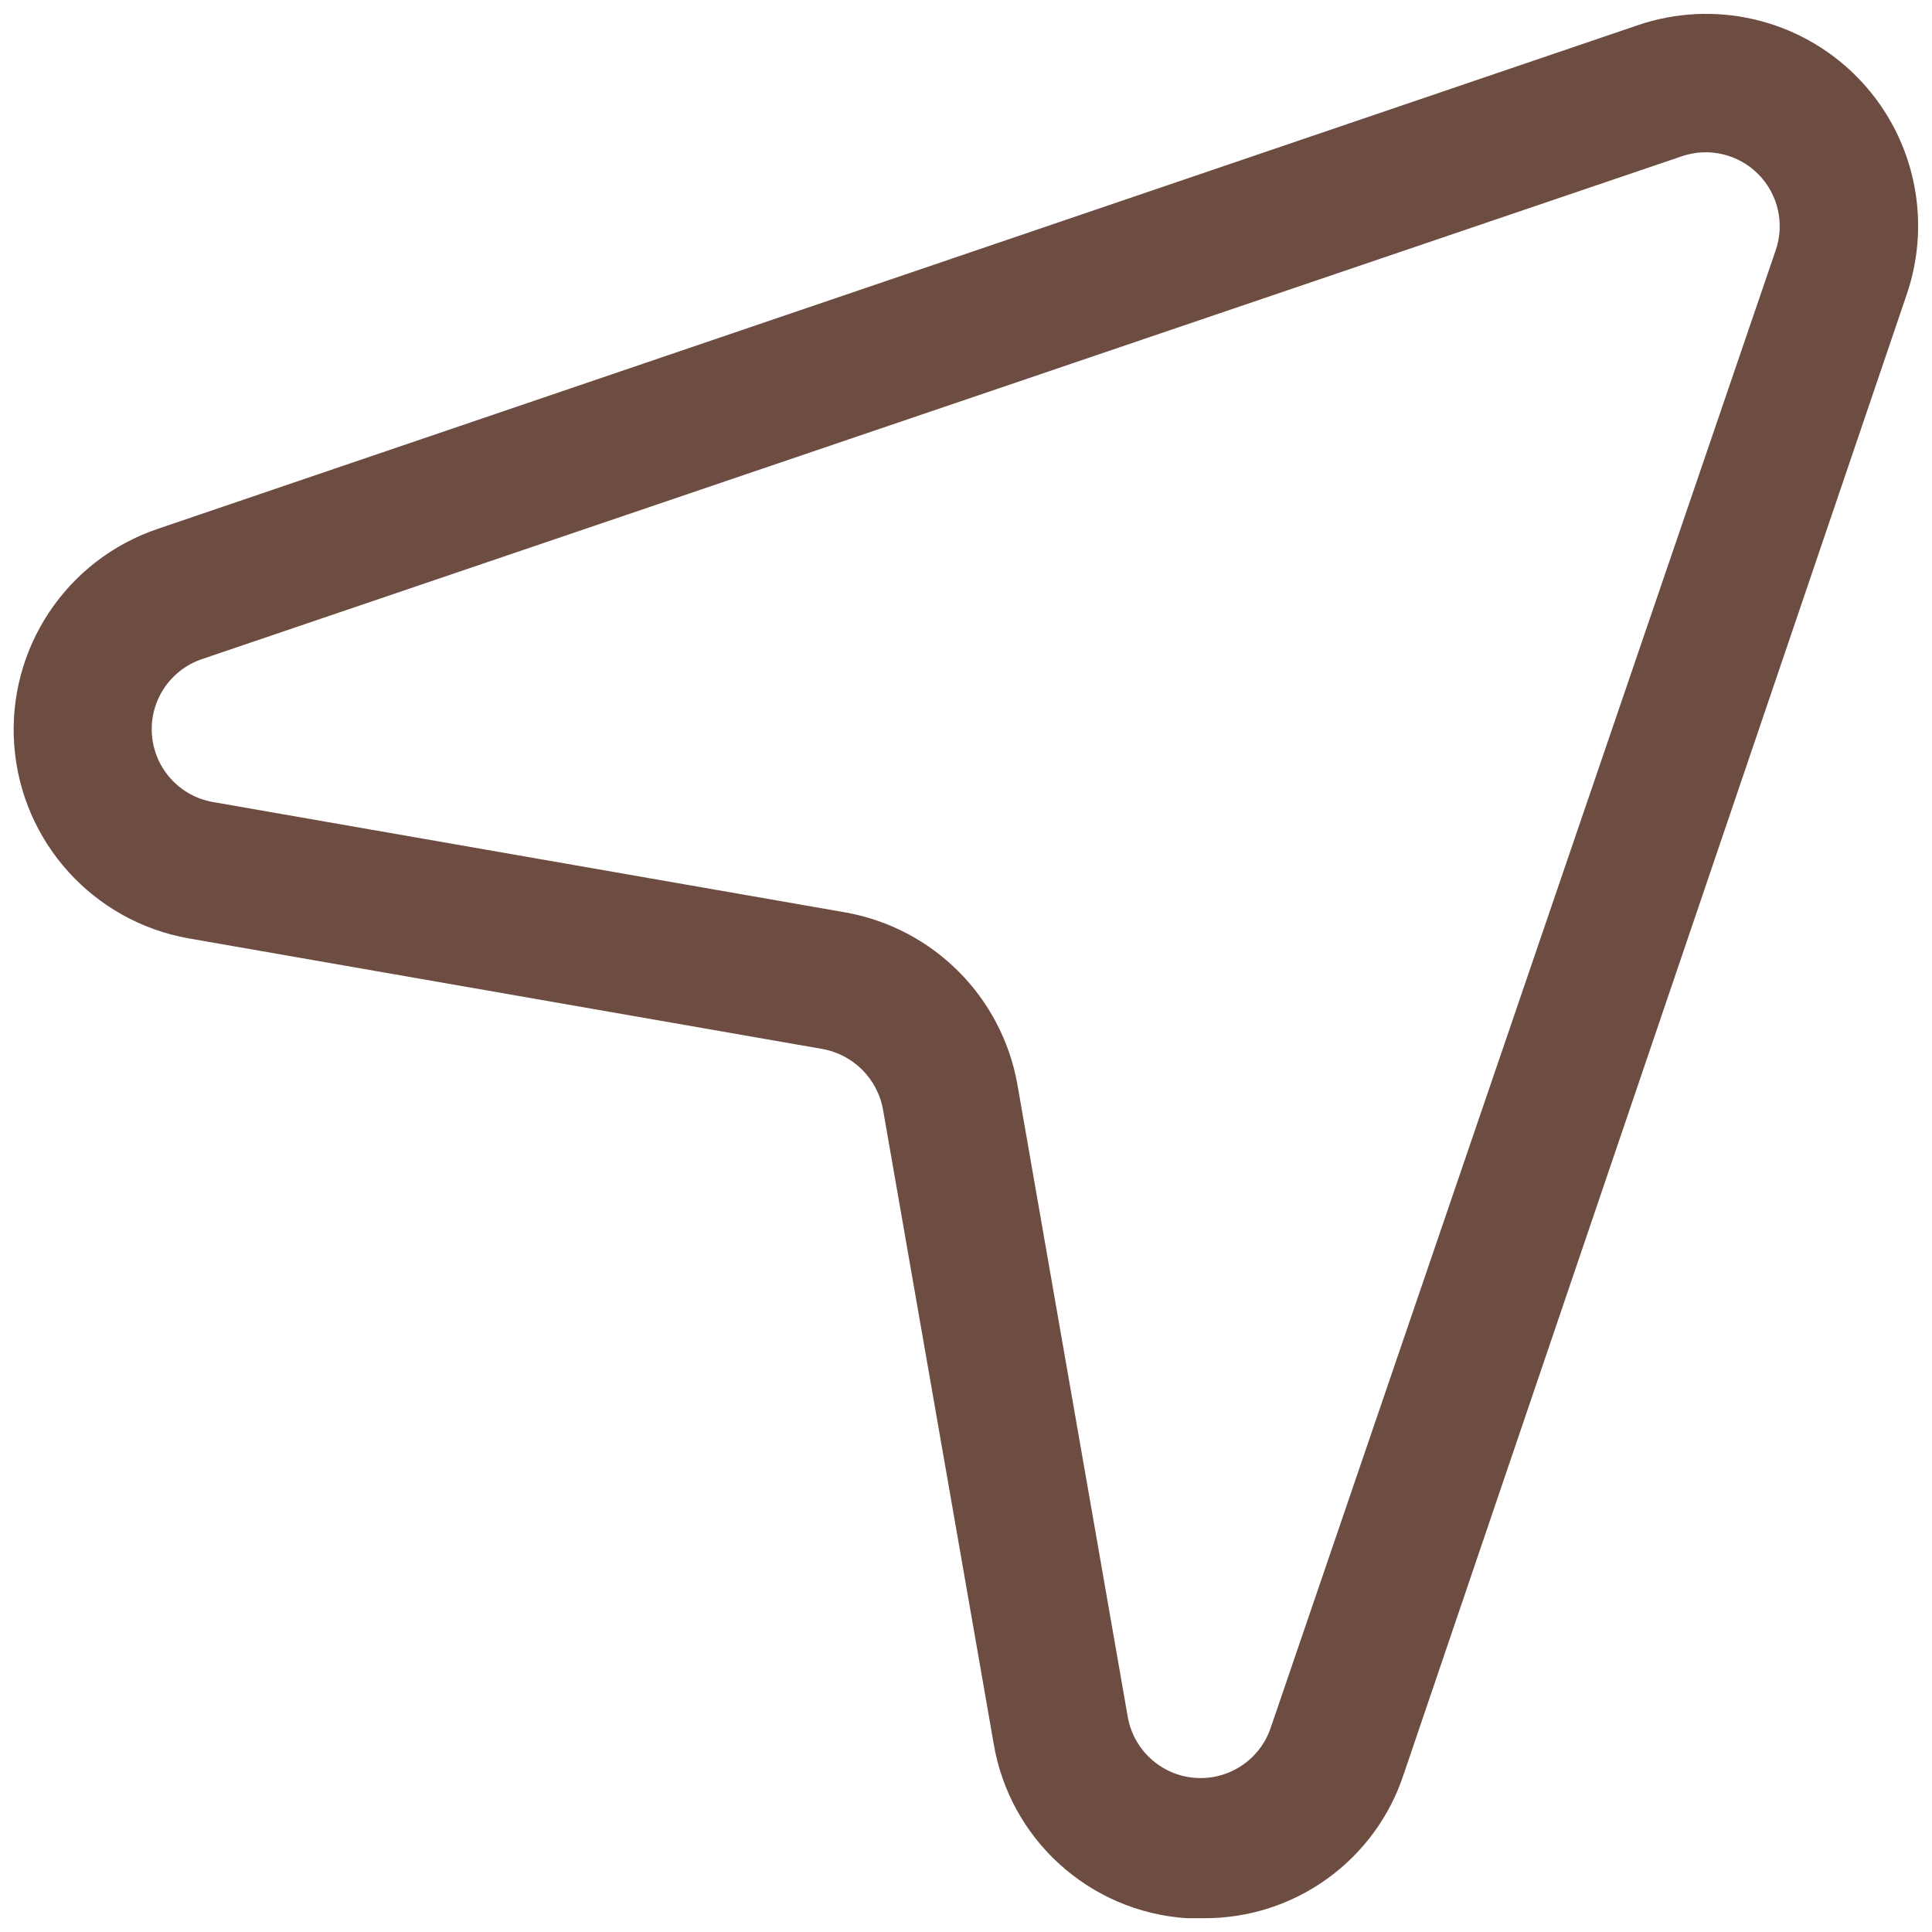
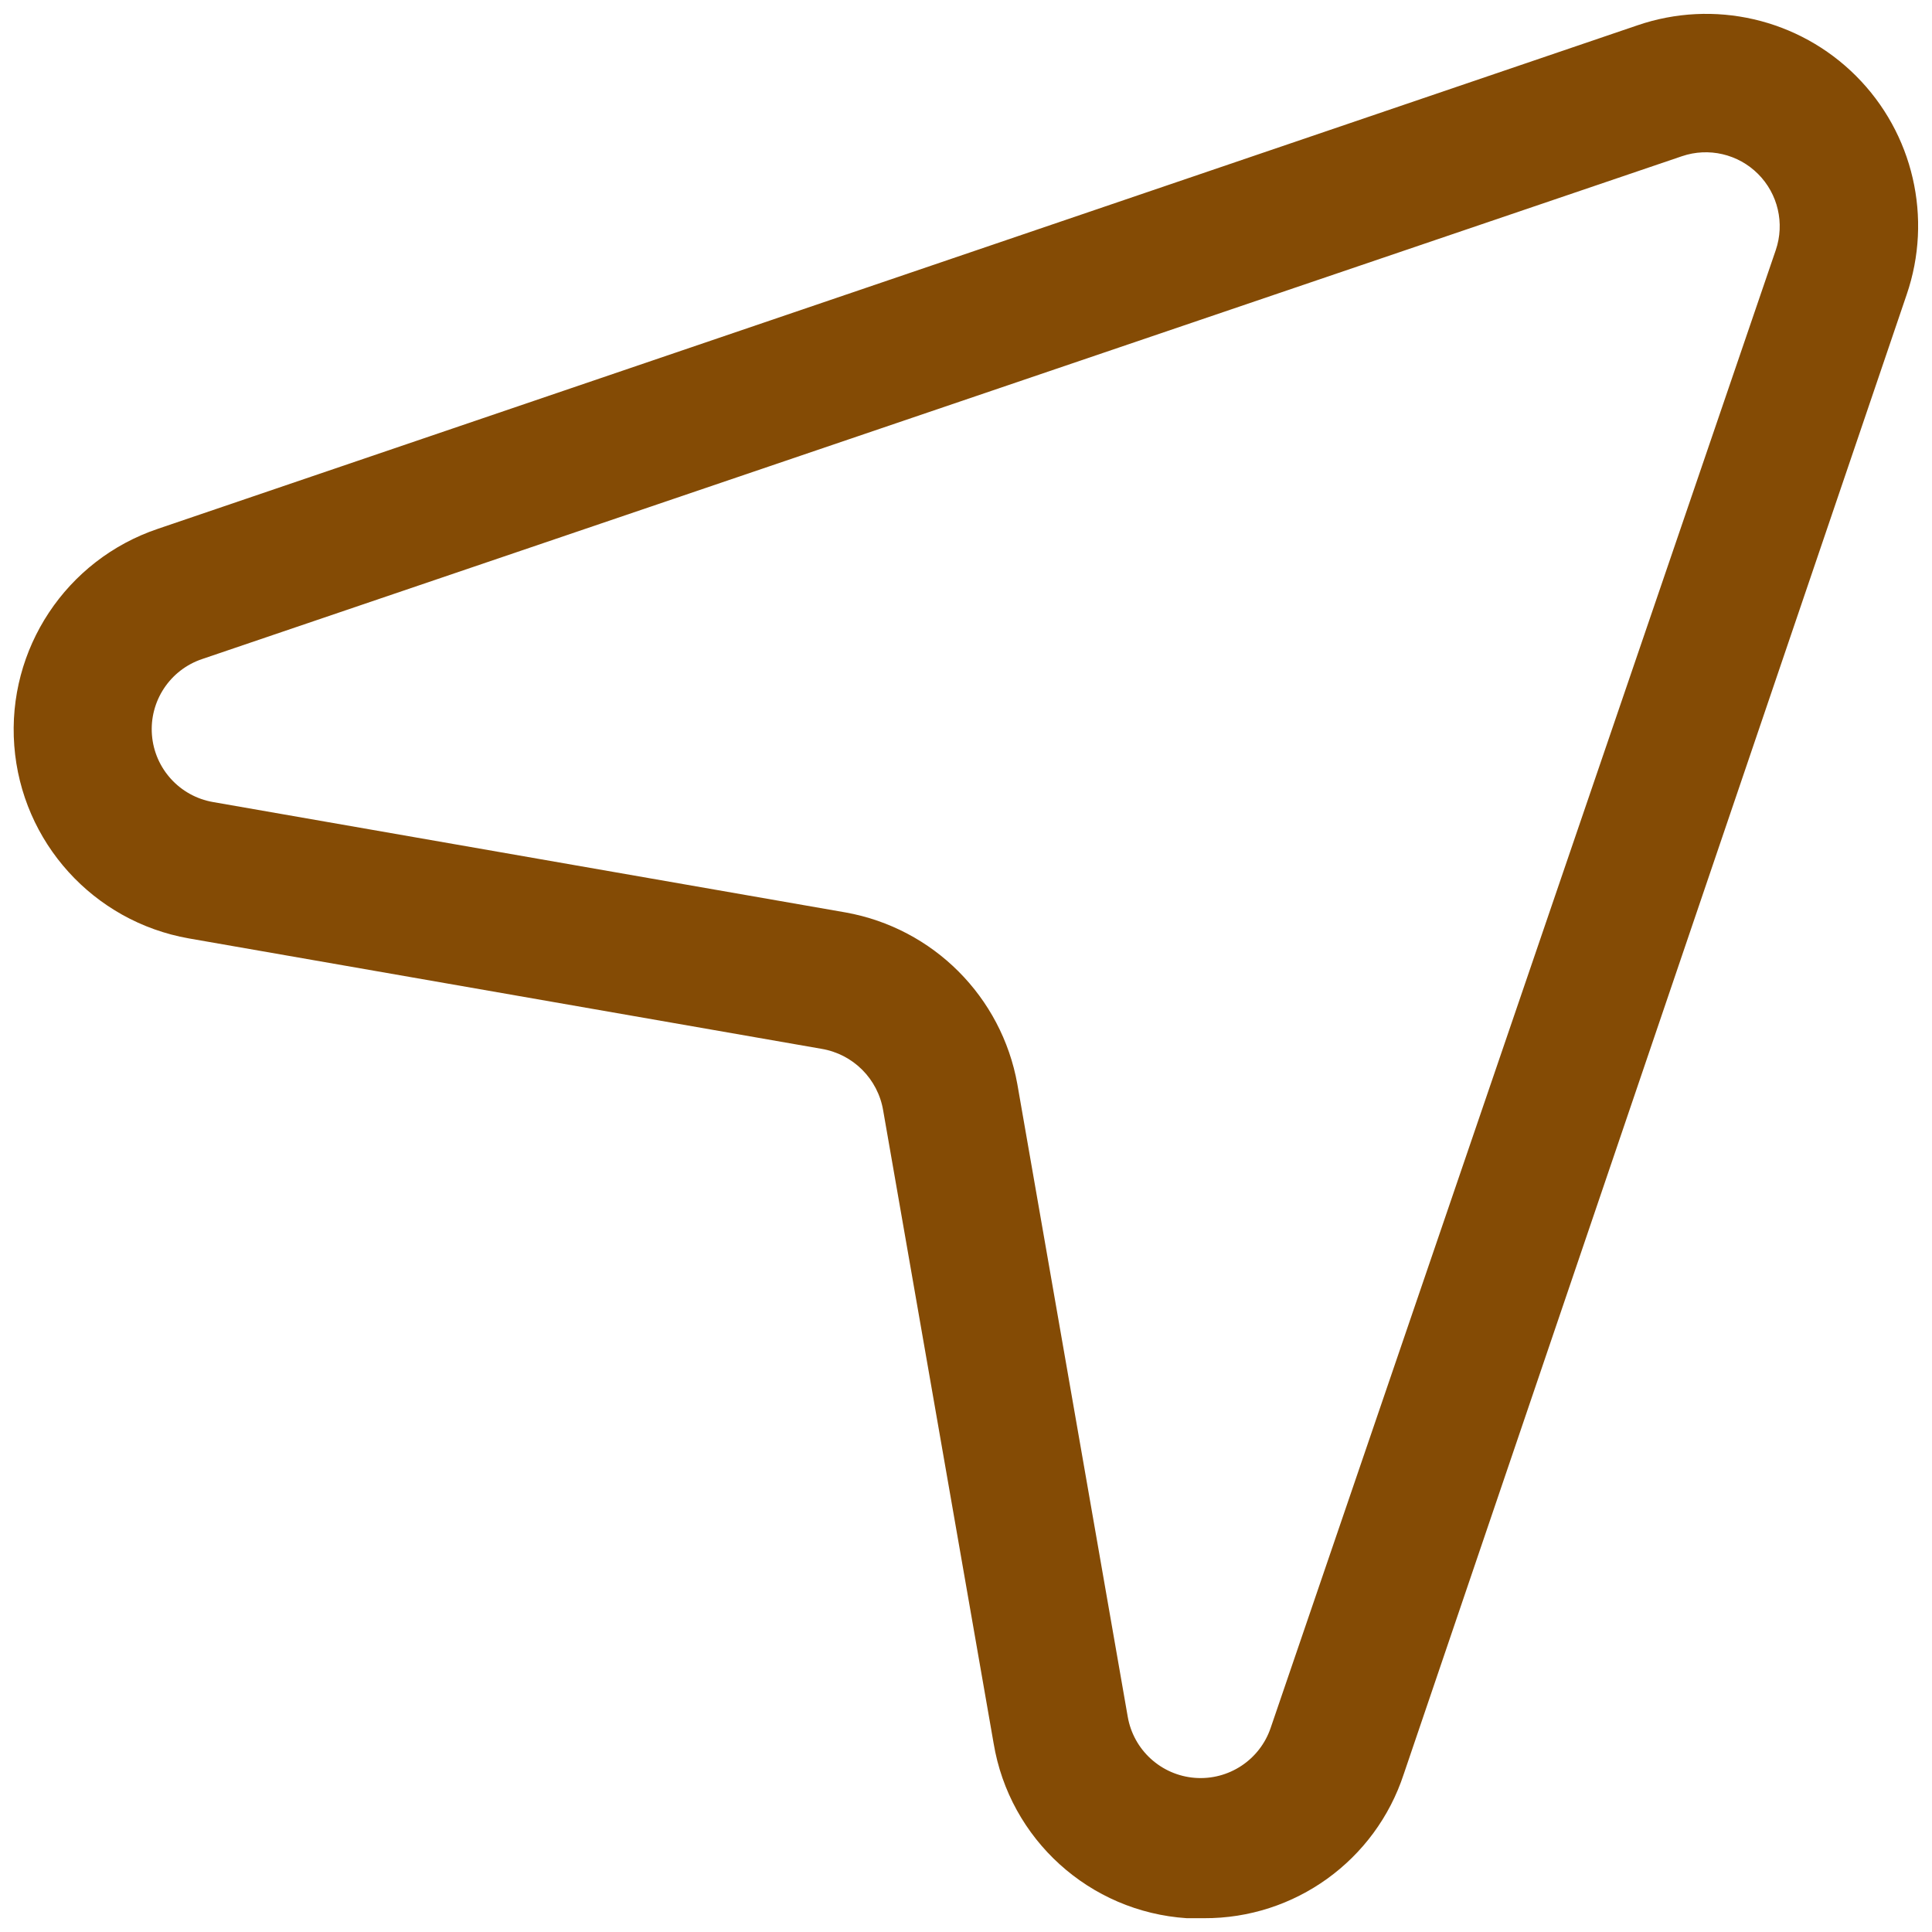
- <svg xmlns="http://www.w3.org/2000/svg" fill="#6d4c41" width="48px" height="48px" viewBox="0 0 35 35" data-name="Layer 2" id="Layer_2">
+ <svg xmlns="http://www.w3.org/2000/svg" fill="#844B05" width="48px" height="48px" viewBox="0 0 35 35" data-name="Layer 2" id="Layer_2">
  <path d="M21.81,34.75H21.5A3.8,3.8,0,0,1,18,31.58L16,20.12A1.36,1.36,0,0,0,14.88,19L3.42,17a3.84,3.84,0,0,1-.56-7.42L29.66.46h0a3.84,3.84,0,0,1,4.88,4.88l-9.11,26.8A3.79,3.79,0,0,1,21.81,34.75ZM30.47,2.83,3.66,11.94a1.34,1.34,0,0,0,.2,2.59l11.46,2a3.85,3.85,0,0,1,3.11,3.11l2,11.46a1.34,1.34,0,0,0,2.59.2L32.17,4.53a1.34,1.34,0,0,0-1.7-1.7Z" />
</svg>
